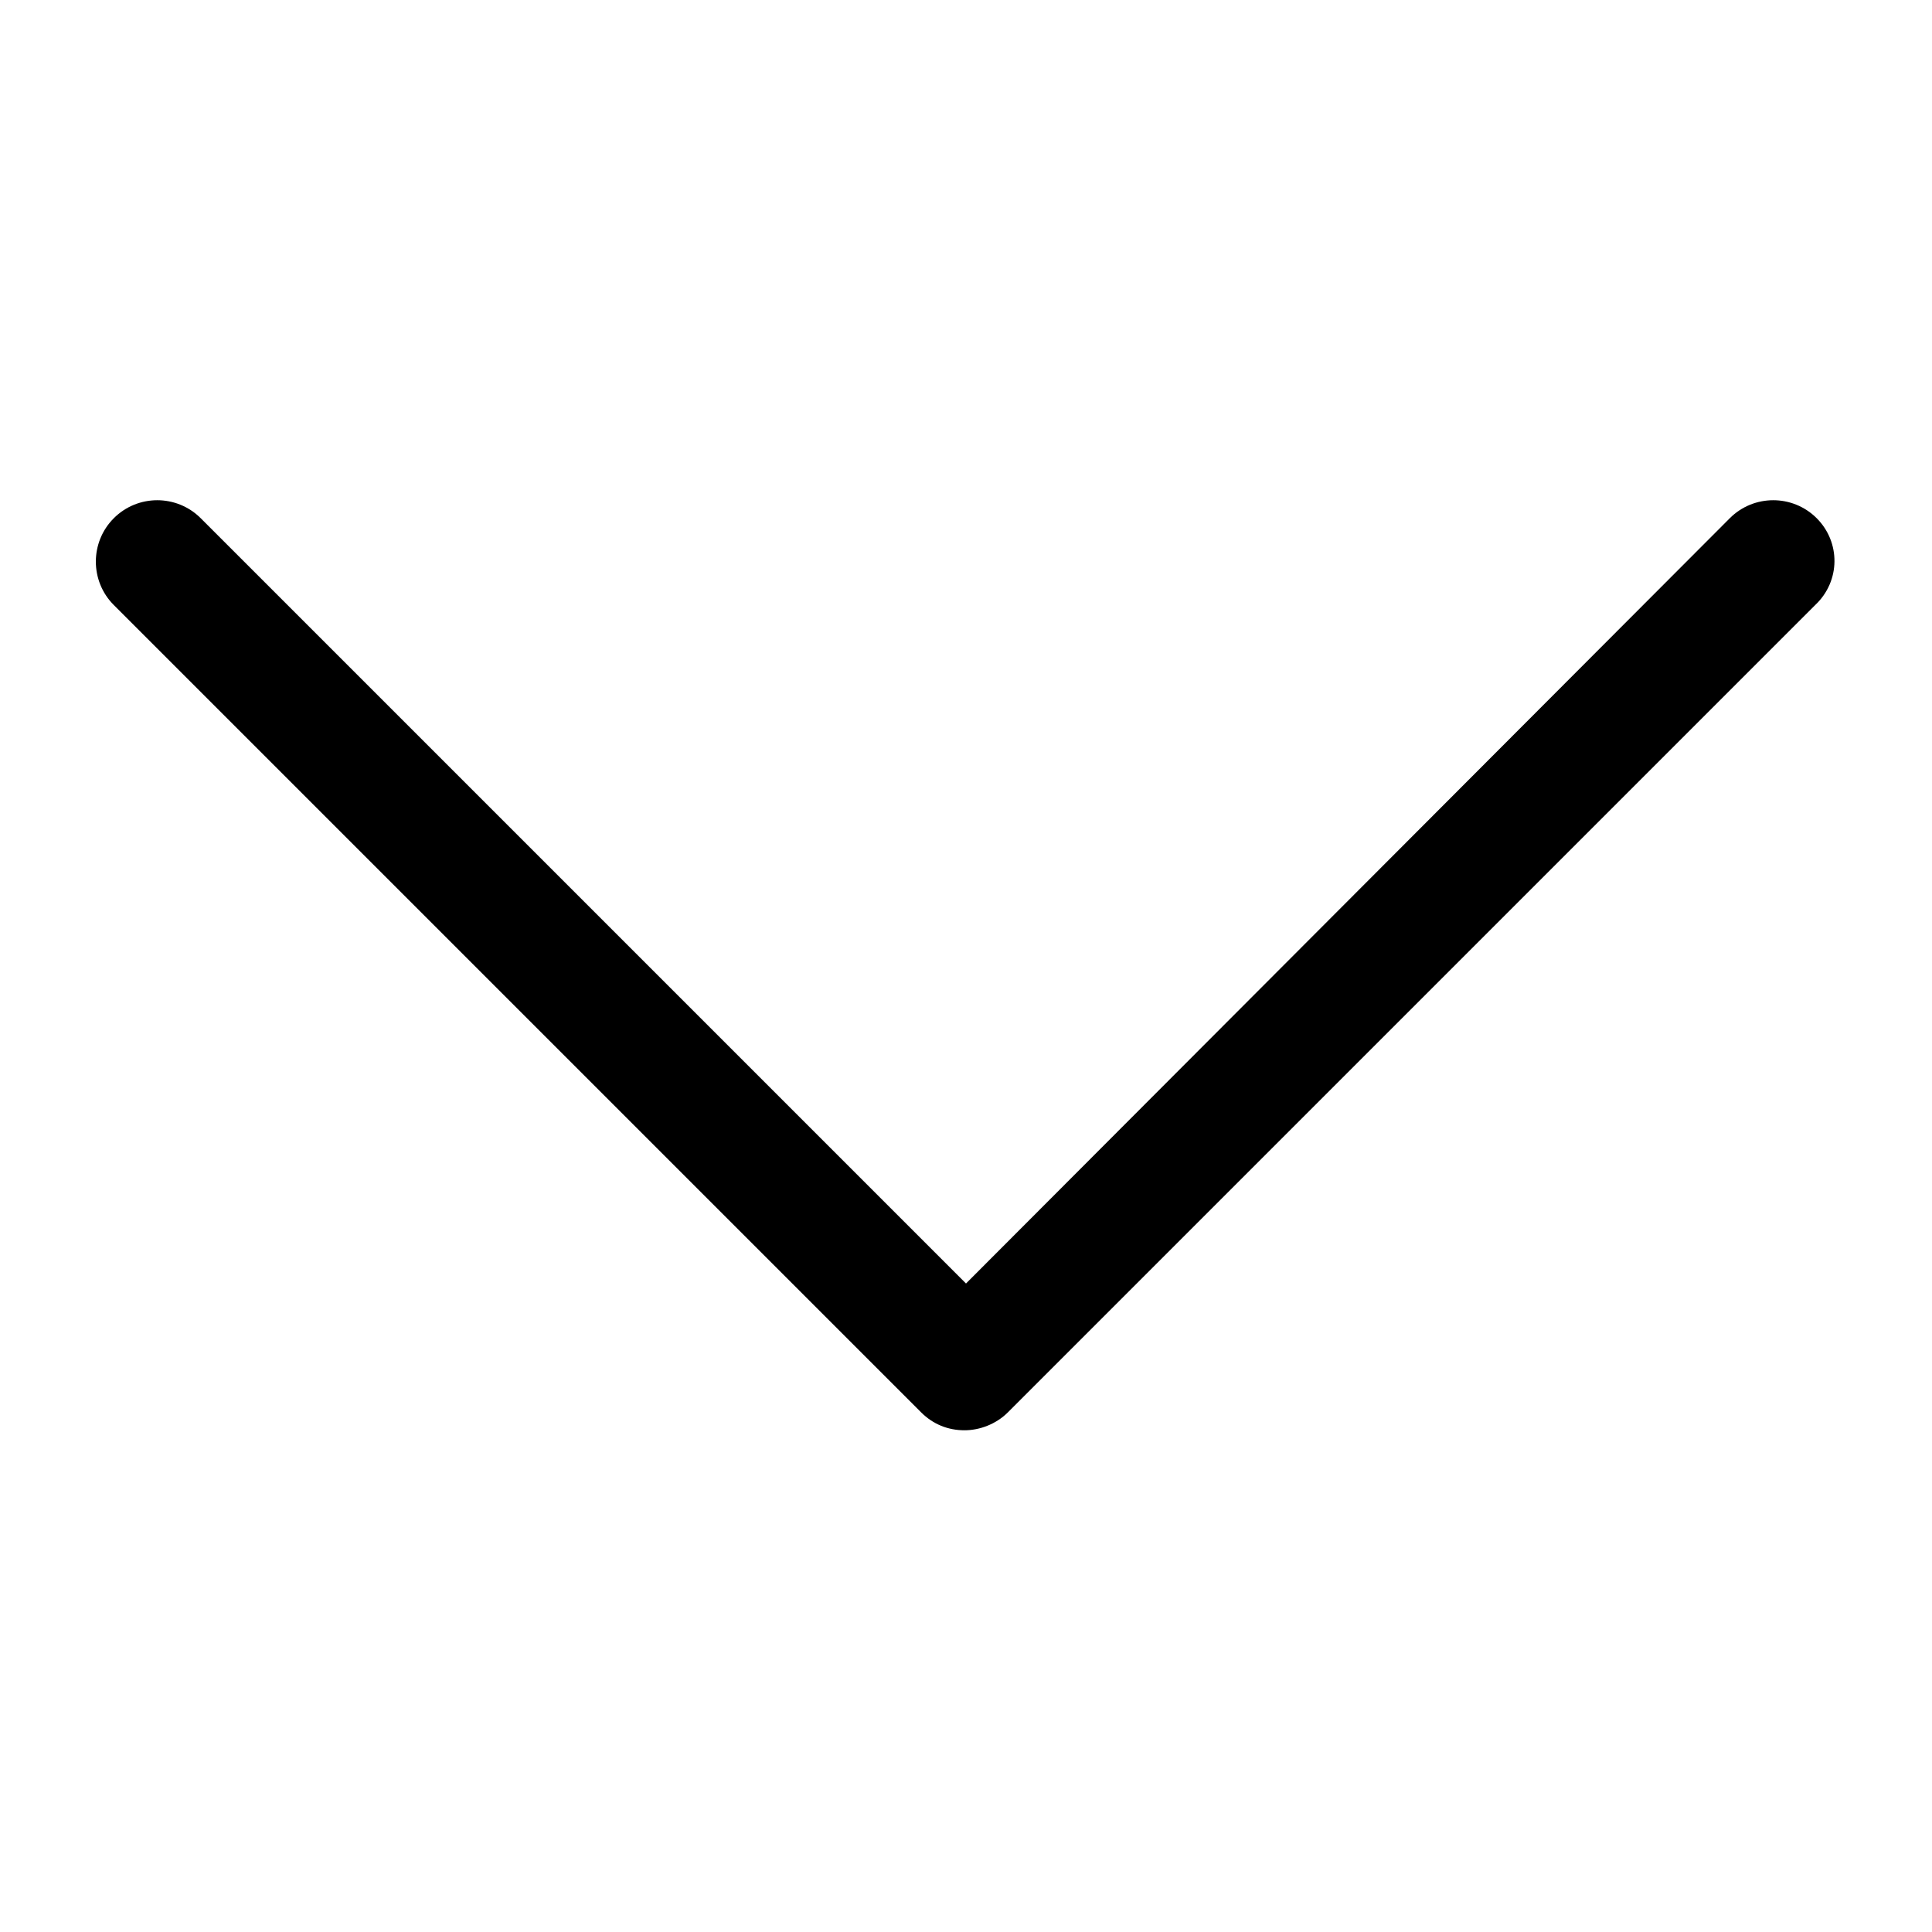
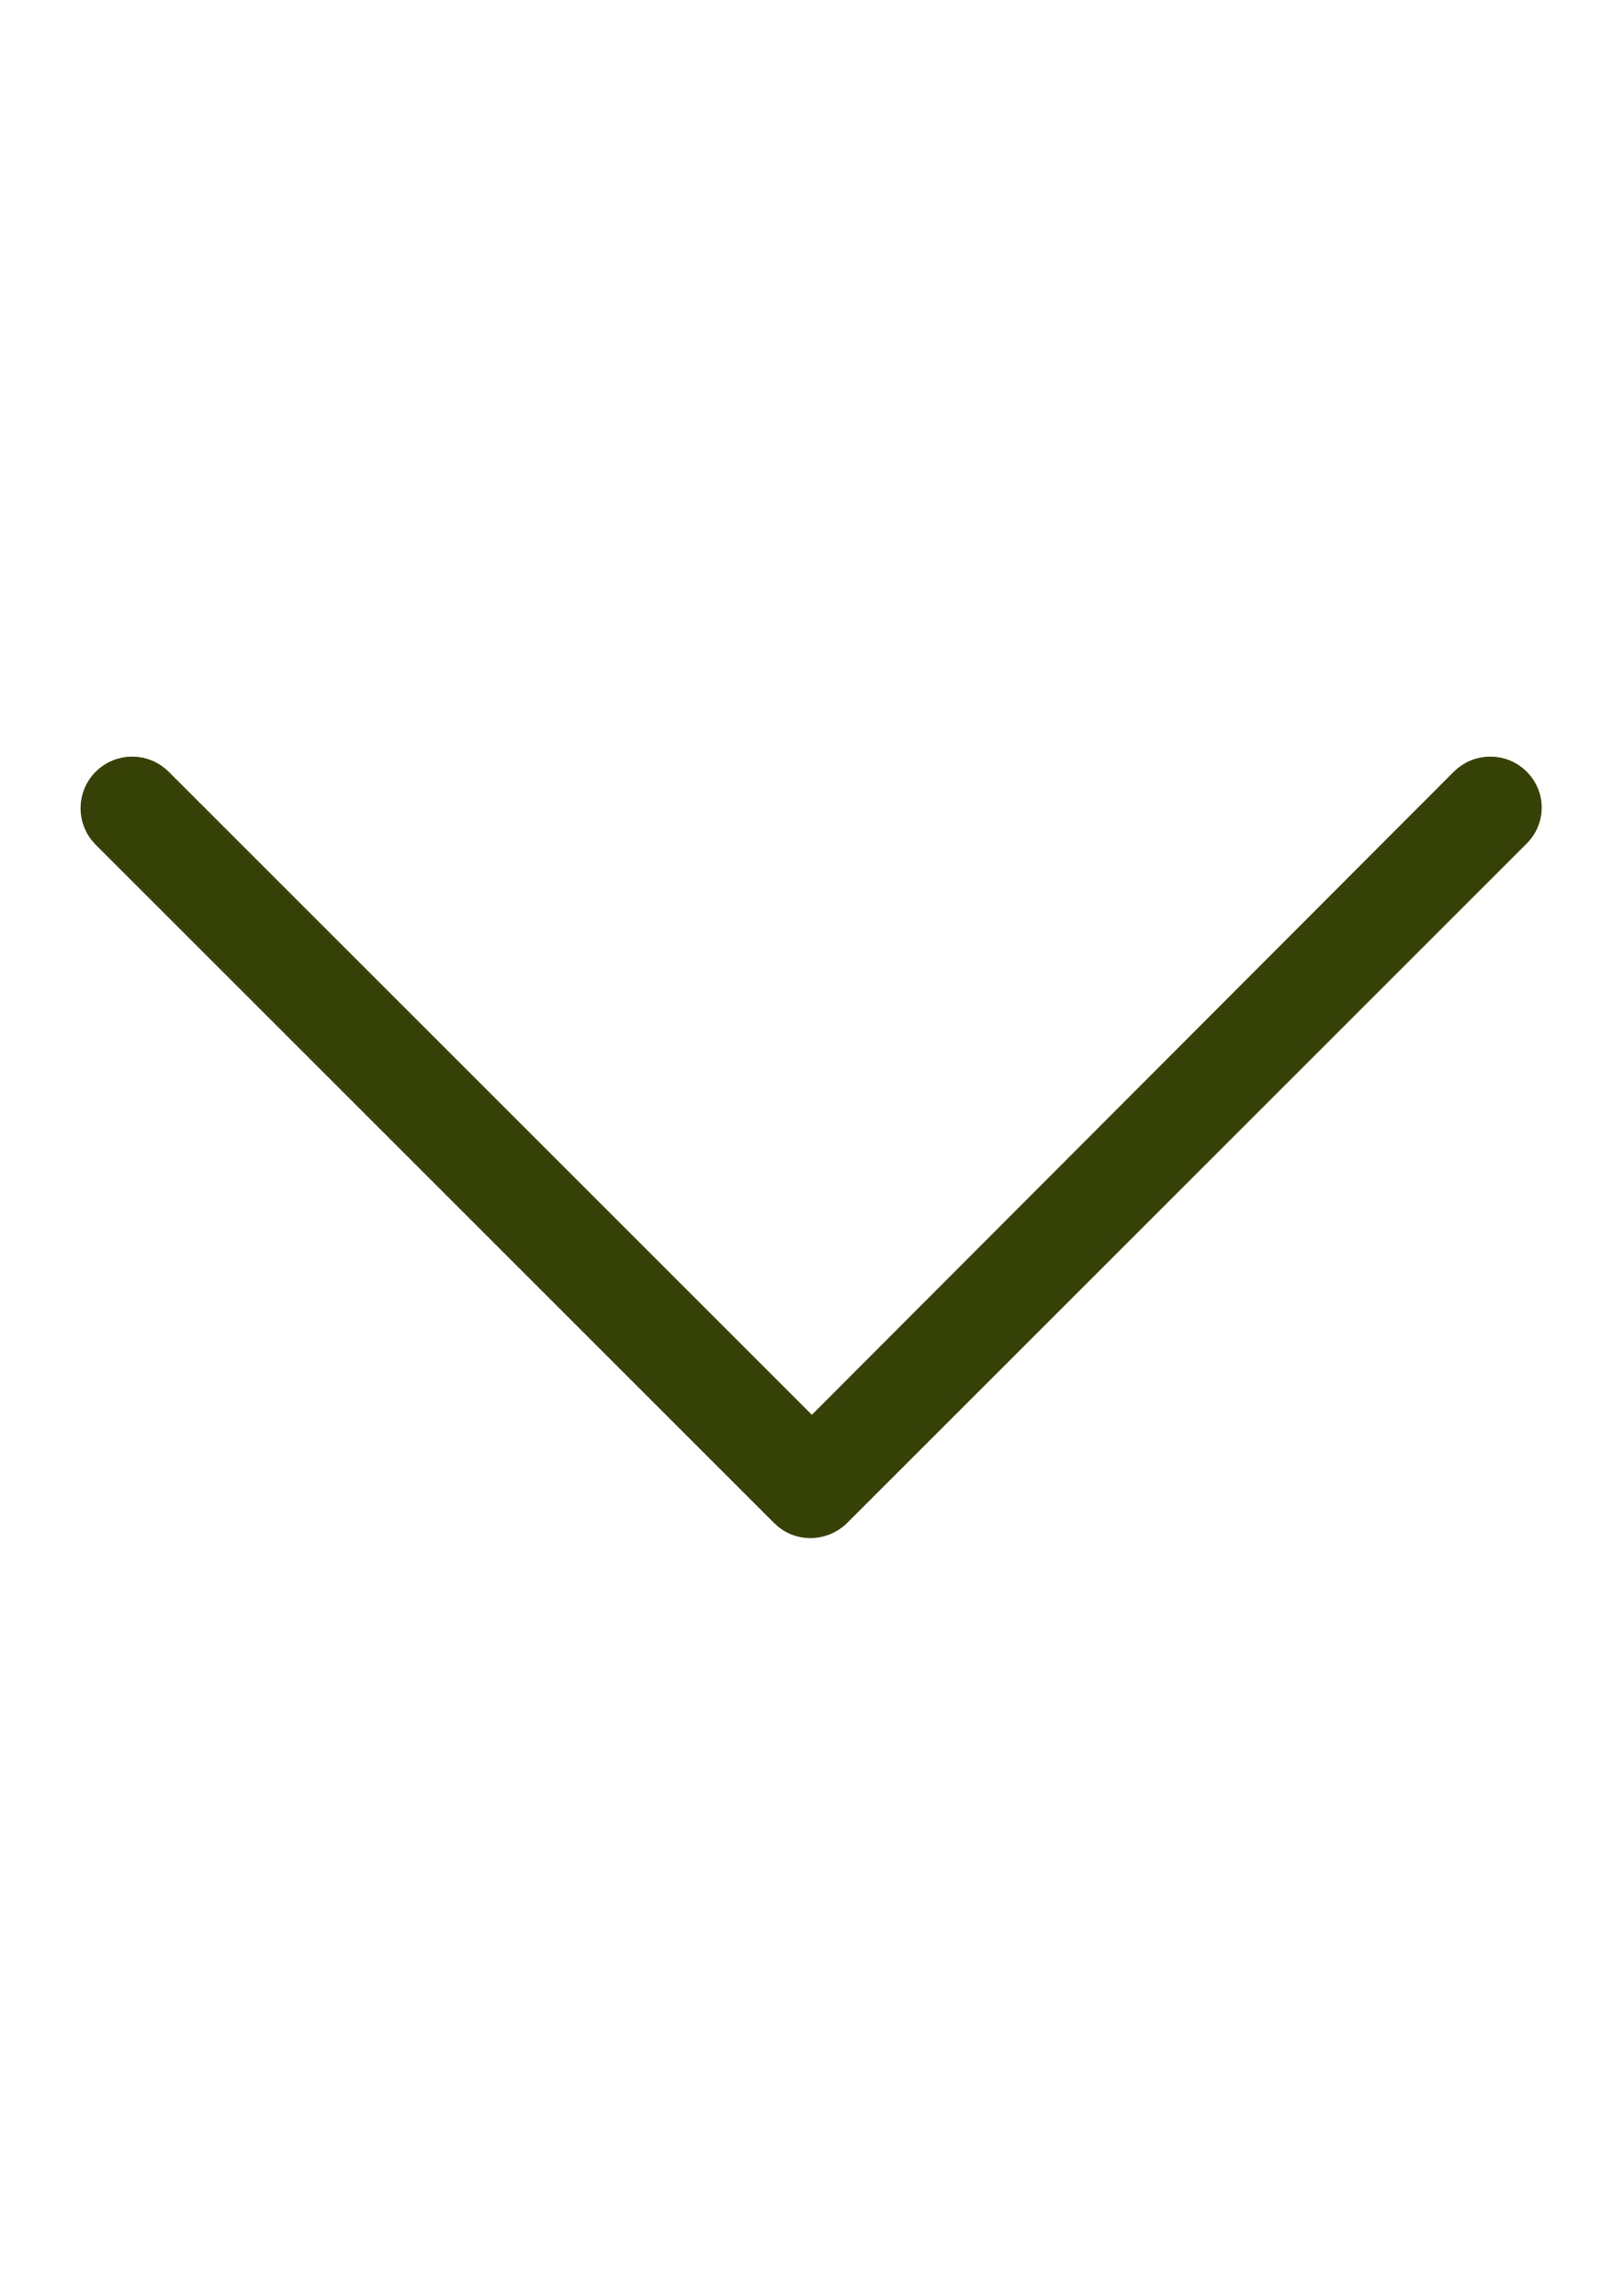
- <svg xmlns="http://www.w3.org/2000/svg" version="1.1" viewBox="0 0 129 129" enable-background="new 0 0 129 129">
+ <svg xmlns="http://www.w3.org/2000/svg" version="1.2" baseProfile="tiny" id="Layer_1" x="0px" y="0px" width="595.279px" height="841.891px" viewBox="0 0 595.279 841.891" xml:space="preserve">
  <g>
-     <path d="m121.3,34.6c-1.6-1.6-4.2-1.6-5.8,0l-51,51.1-51.1-51.1c-1.6-1.6-4.2-1.6-5.8,0-1.6,1.6-1.6,4.2 0,5.8l53.9,53.9c0.8,0.8 1.8,1.2 2.9,1.2 1,0 2.1-0.4 2.9-1.2l53.9-53.9c1.7-1.6 1.7-4.2 0.1-5.8z" />
+     <path fill="#354106" d="M559.748,282.969c-7.384-7.383-19.382-7.383-26.765,0L297.64,518.774L61.835,282.969   c-7.383-7.383-19.381-7.383-26.765,0c-7.383,7.383-7.383,19.381,0,26.765l248.726,248.725c3.692,3.692,8.307,5.538,13.383,5.538   c4.614,0,9.69-1.846,13.382-5.538l248.726-248.725C567.131,302.351,567.131,290.353,559.748,282.969z" />
  </g>
</svg>
